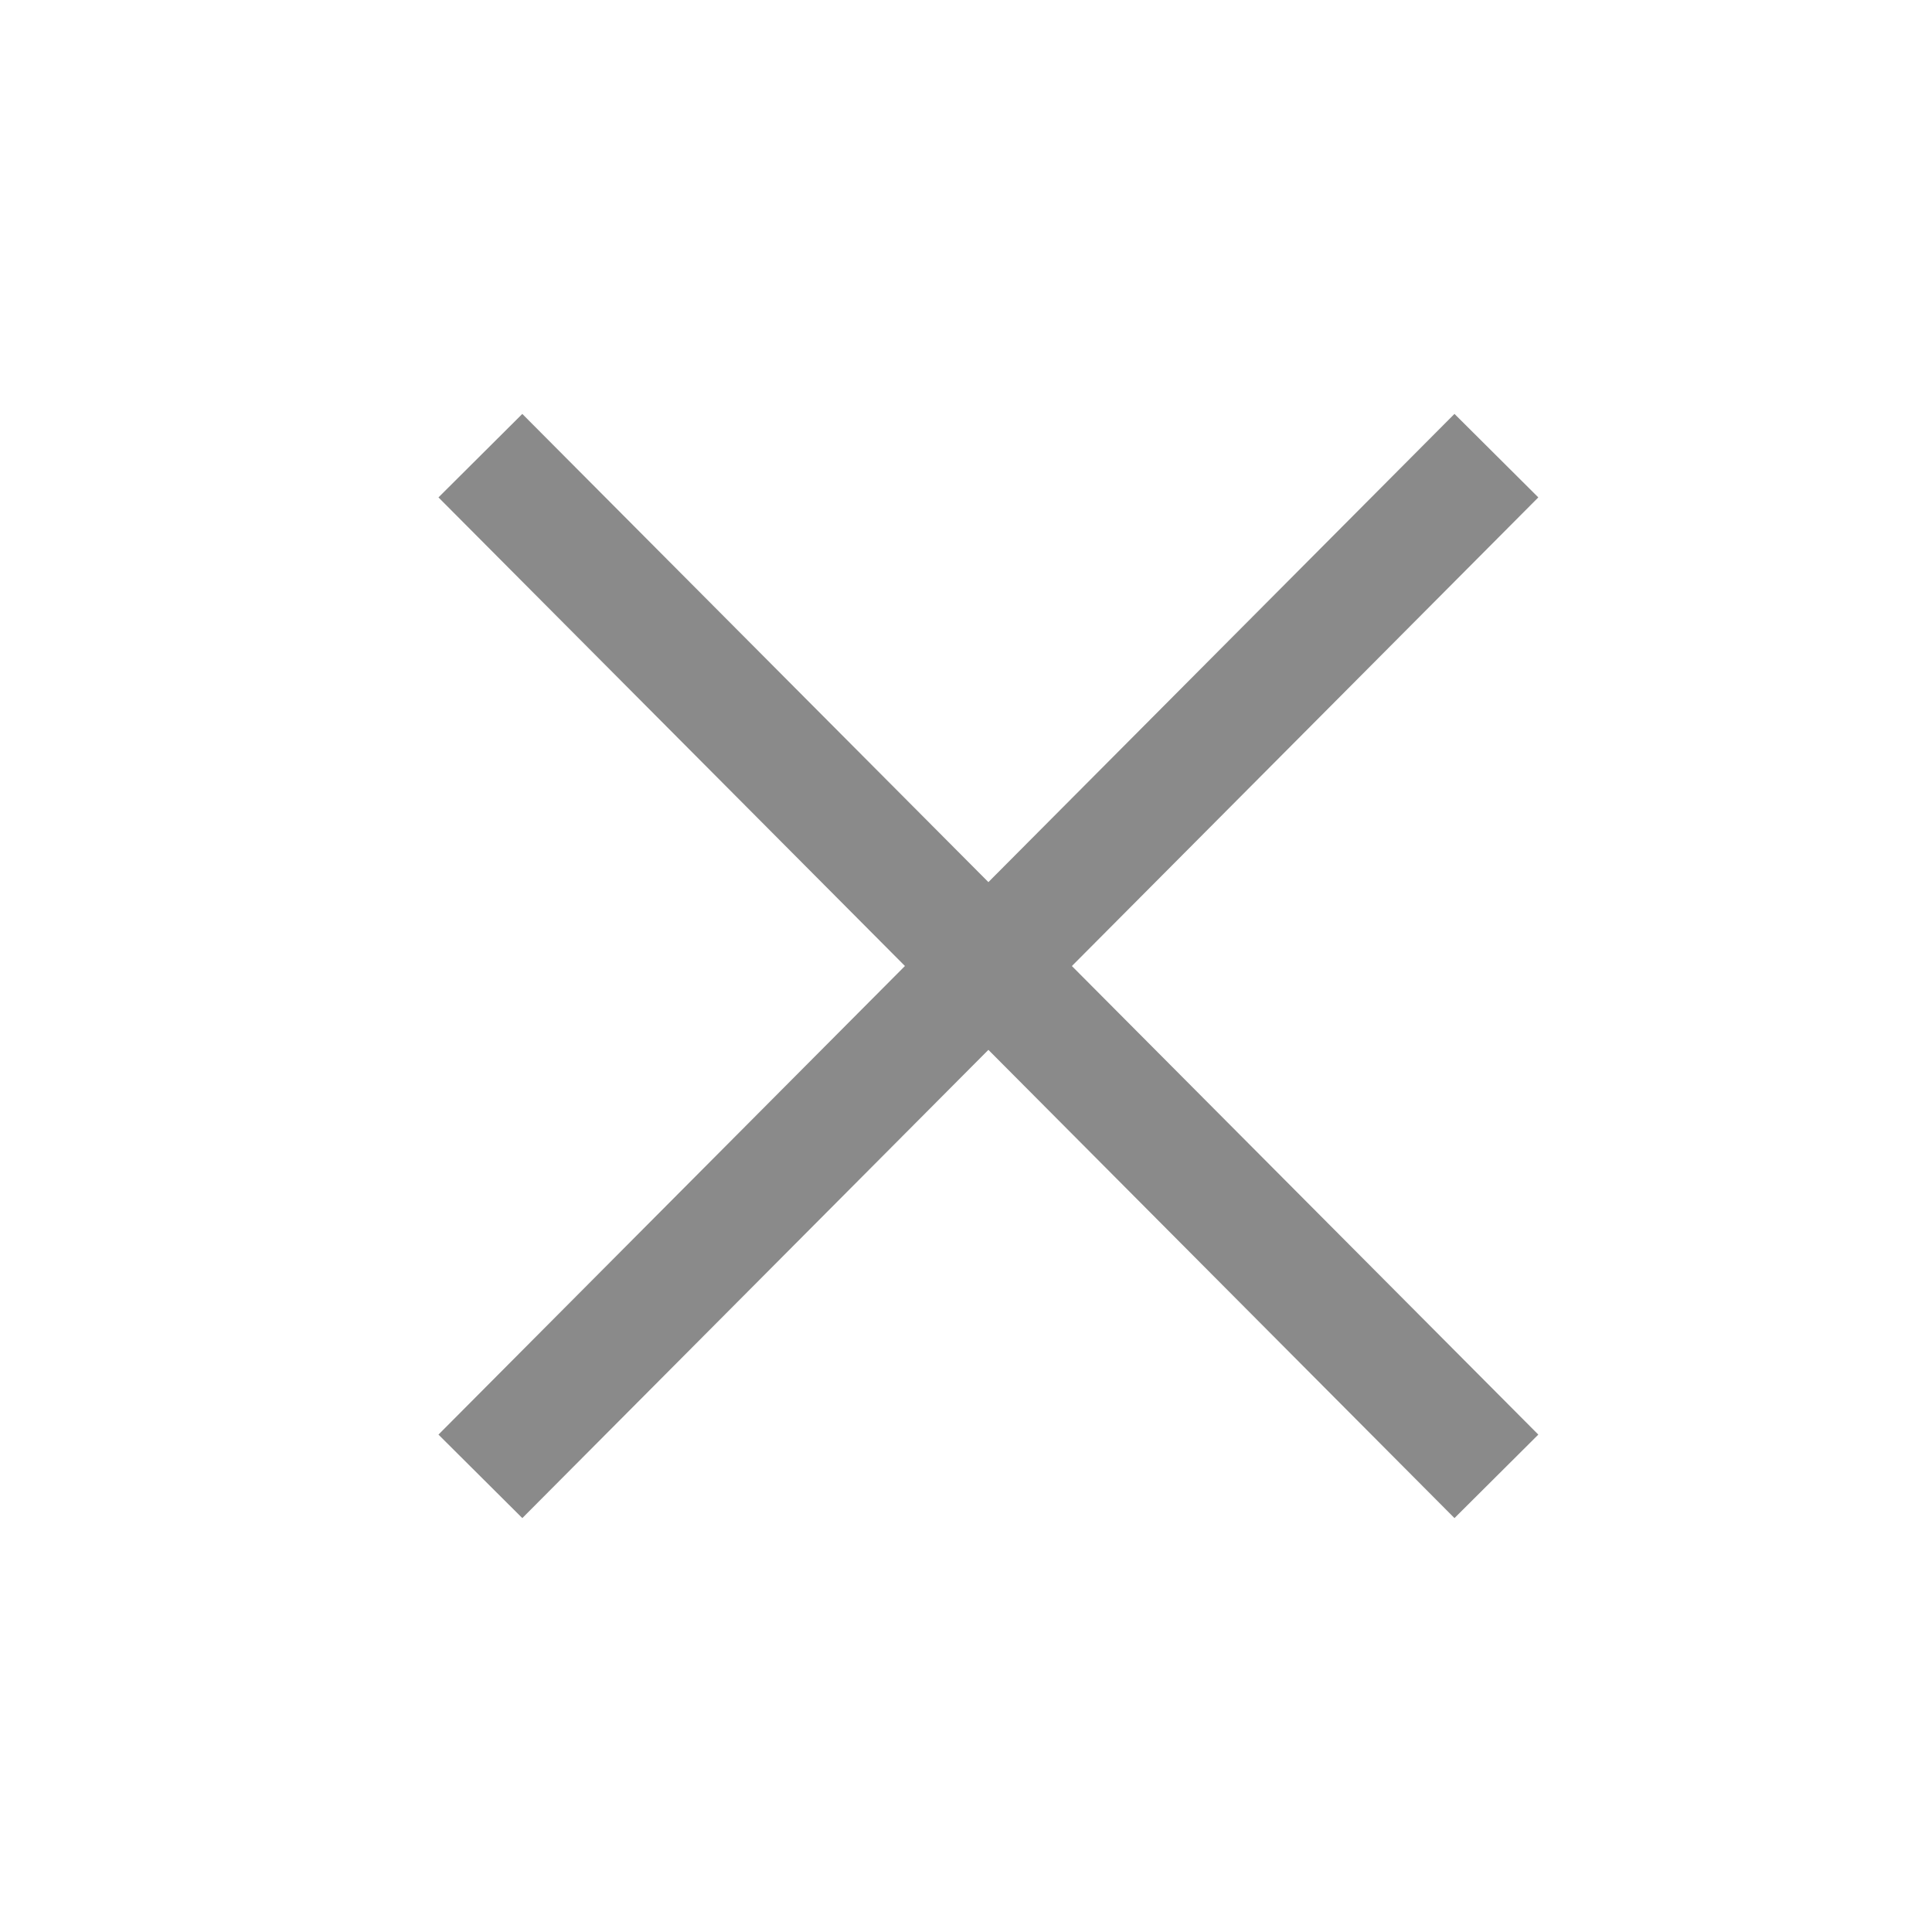
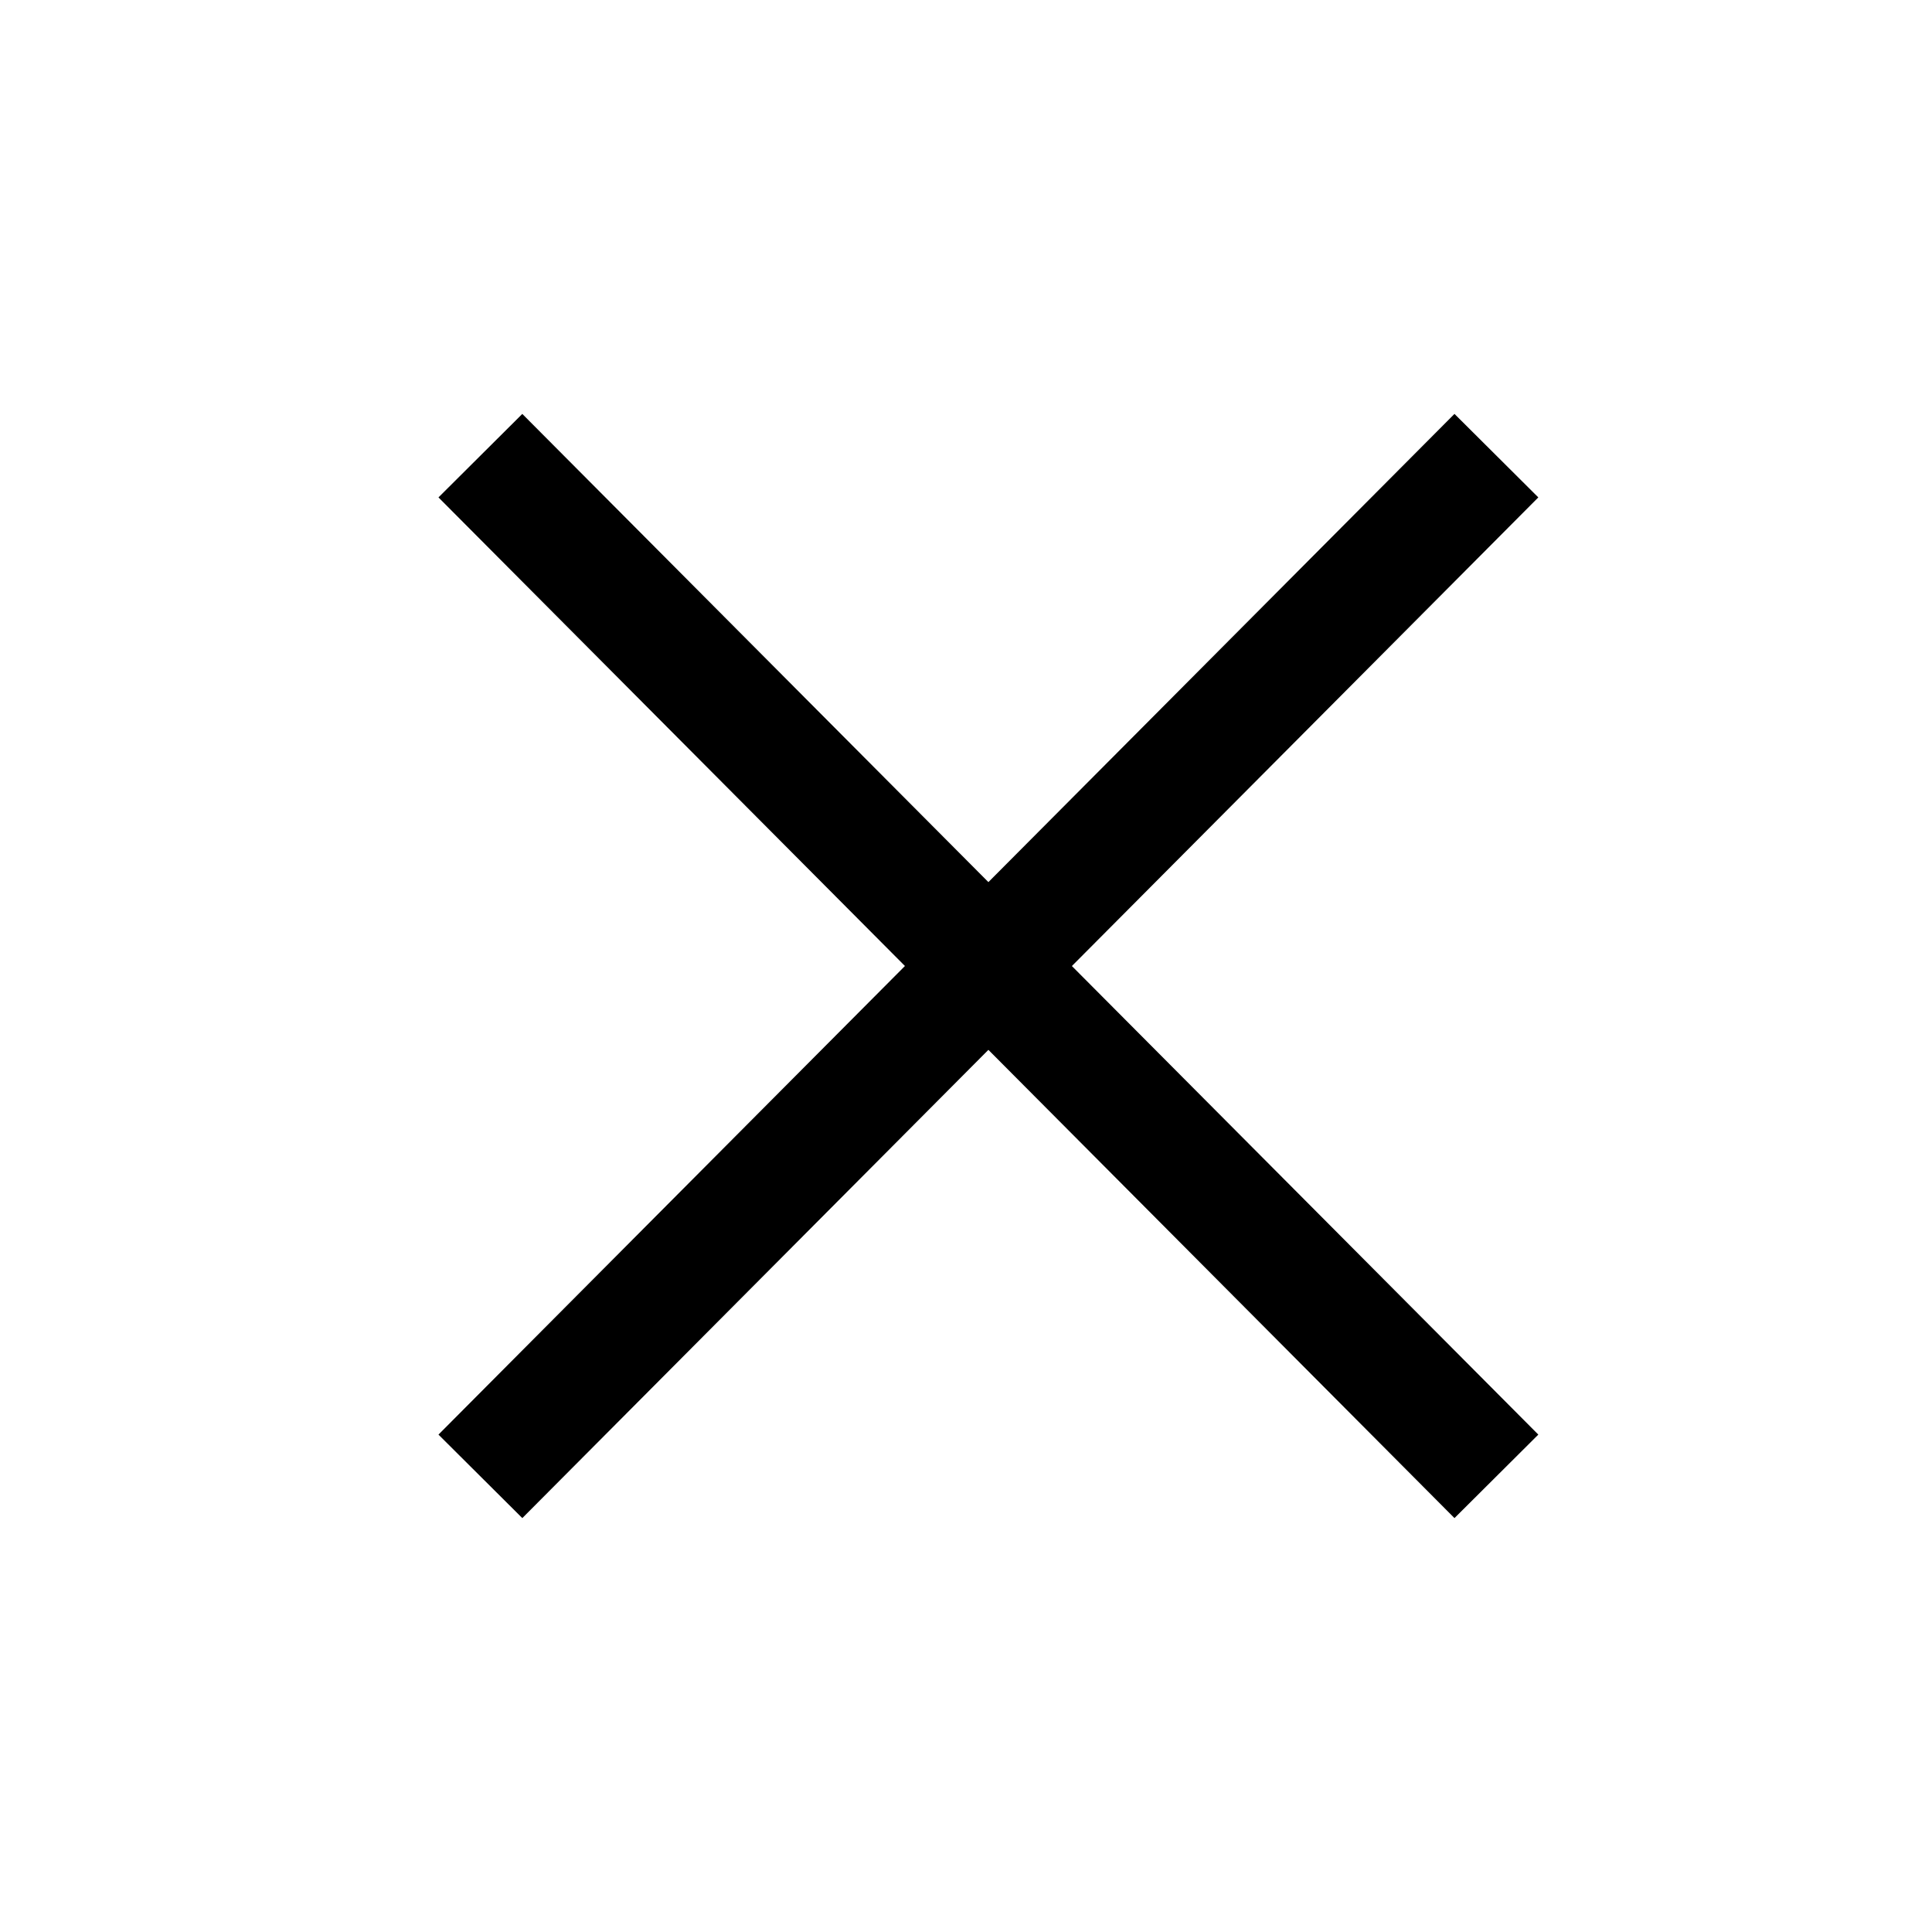
<svg xmlns="http://www.w3.org/2000/svg" t="1634635541167" class="icon" viewBox="0 0 1045 1024" version="1.1" p-id="2427" width="24" height="24">
-   <path d="M282.517 213.376l-45.355 45.163L489.472 512 237.163 765.461l45.355 45.163L534.613 557.355l252.096 253.269 45.355-45.163-252.288-253.44 252.288-253.483-45.355-45.163L534.613 466.624l-252.096-253.227z" p-id="2428" fill="#8a8a8a" />
+   <path d="M282.517 213.376l-45.355 45.163L489.472 512 237.163 765.461l45.355 45.163L534.613 557.355l252.096 253.269 45.355-45.163-252.288-253.44 252.288-253.483-45.355-45.163L534.613 466.624l-252.096-253.227z" p-id="2428" />
</svg>
